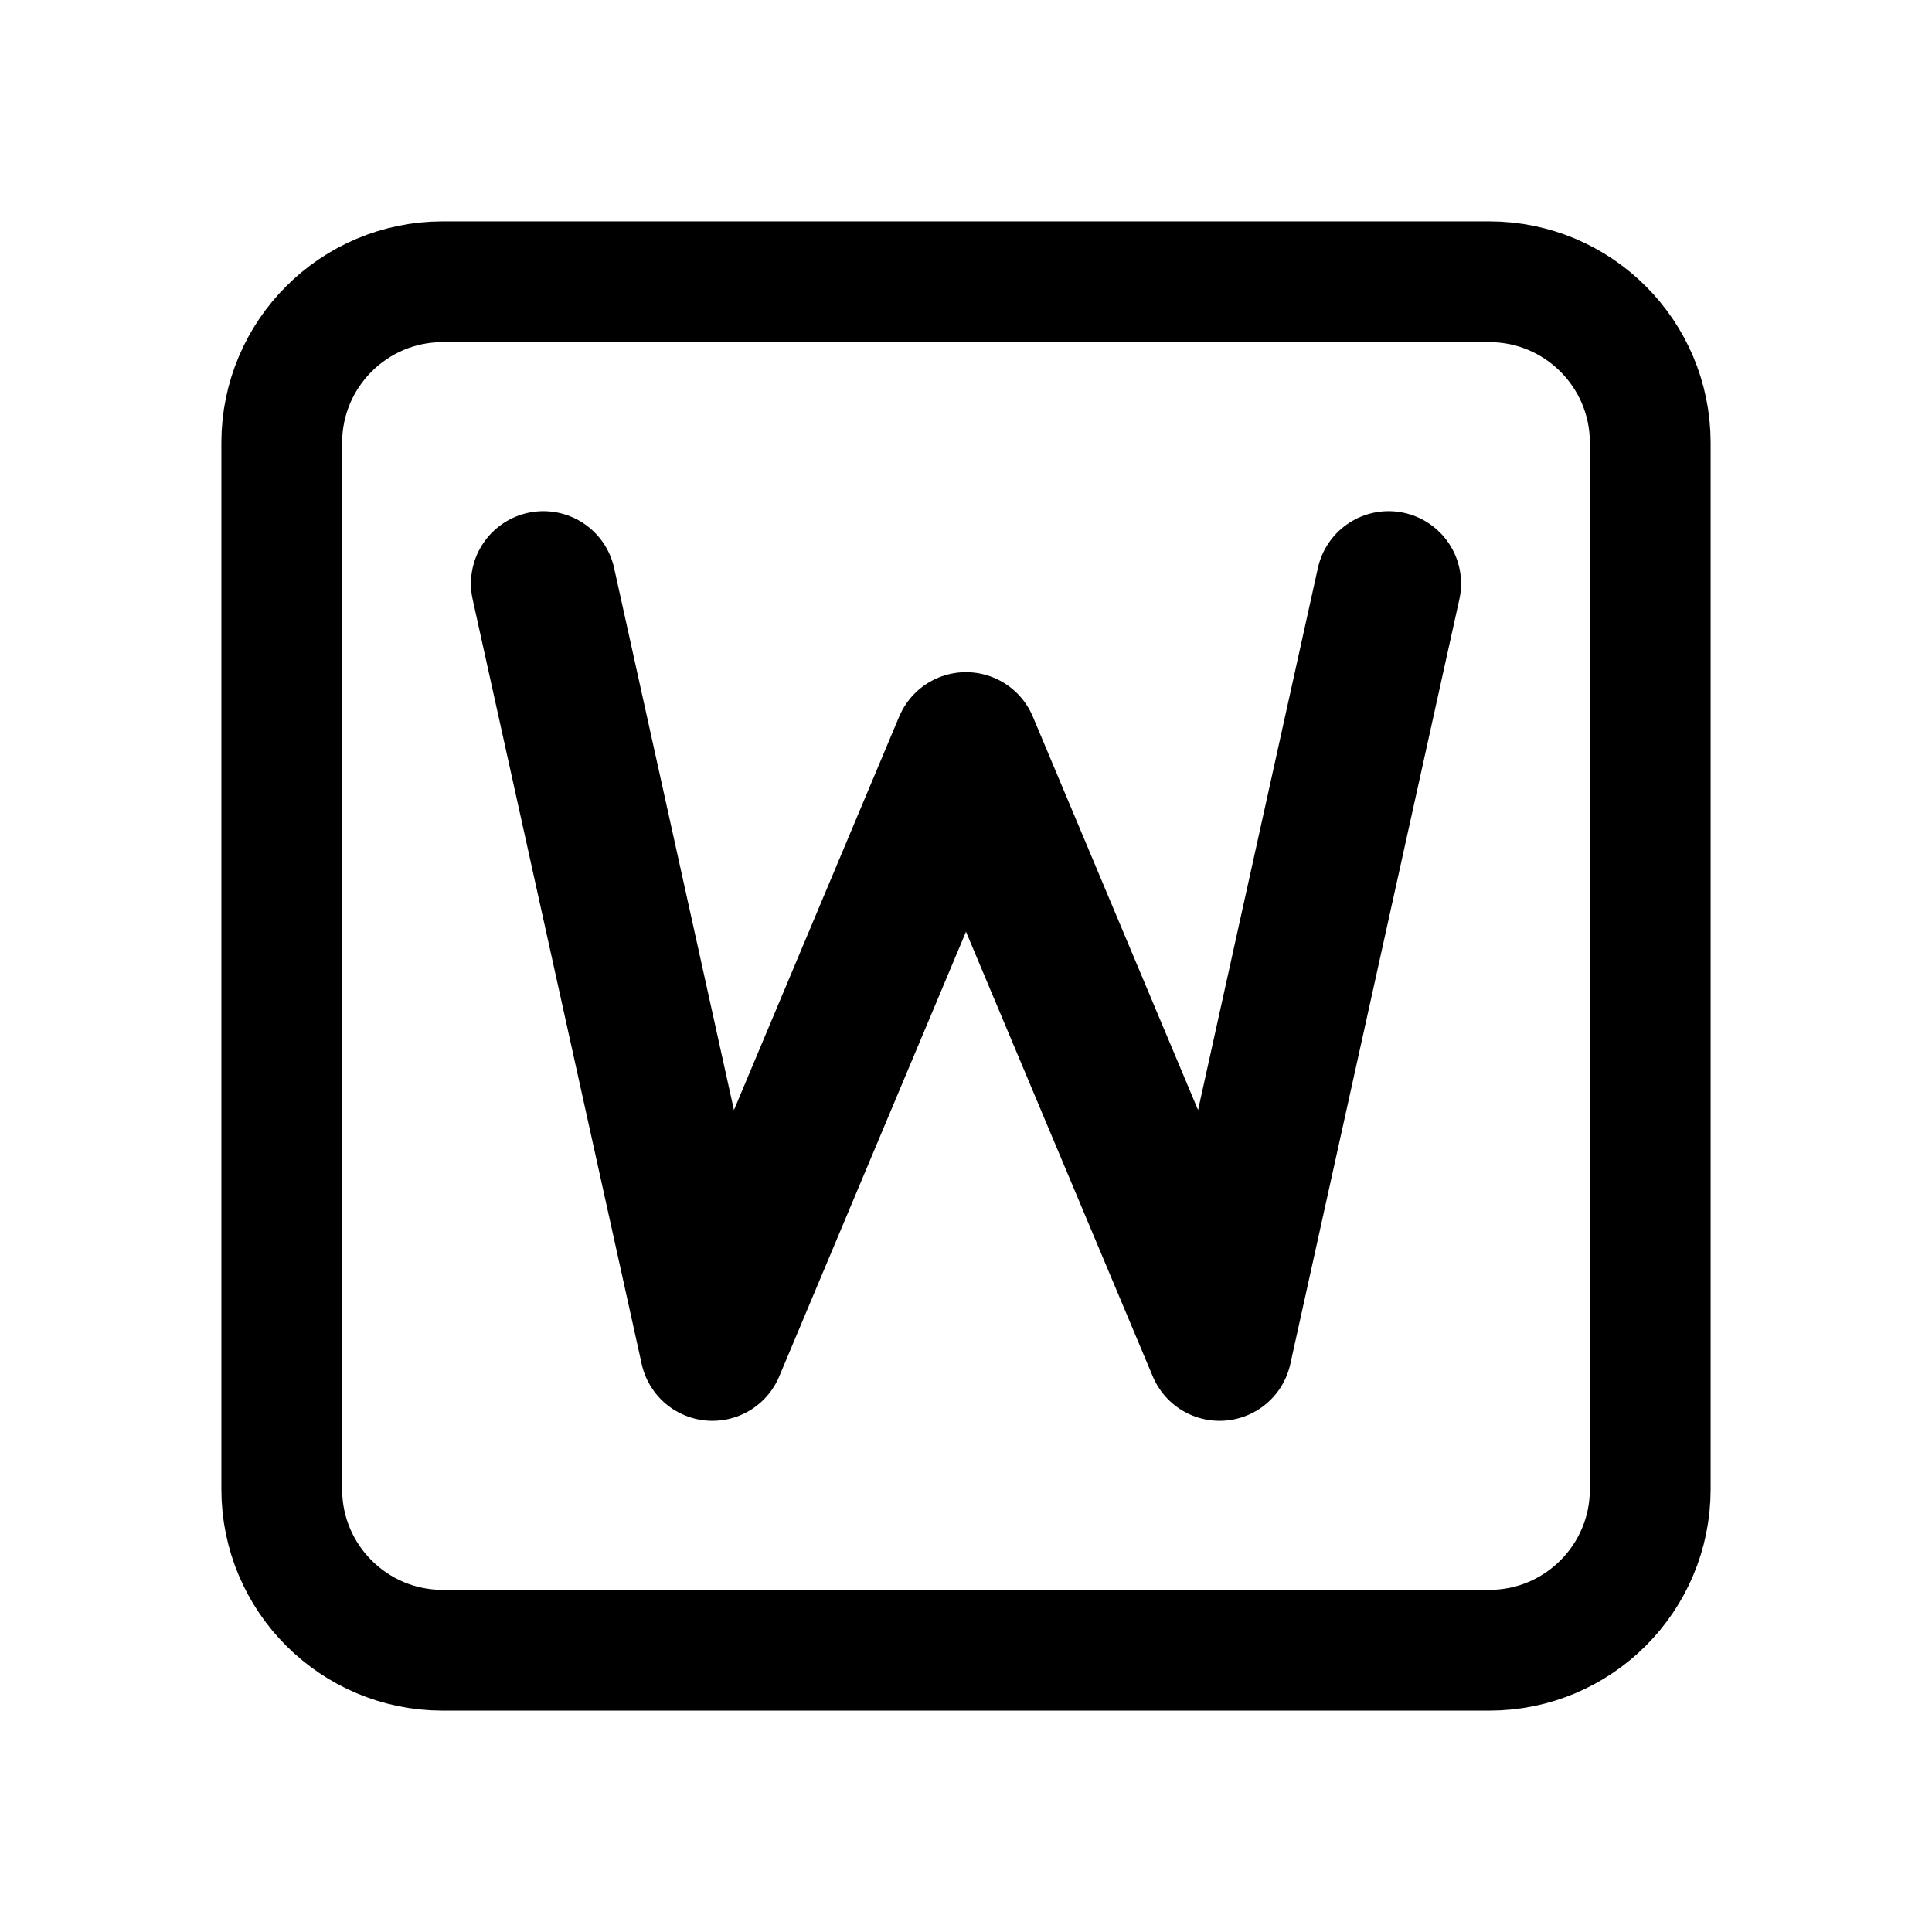
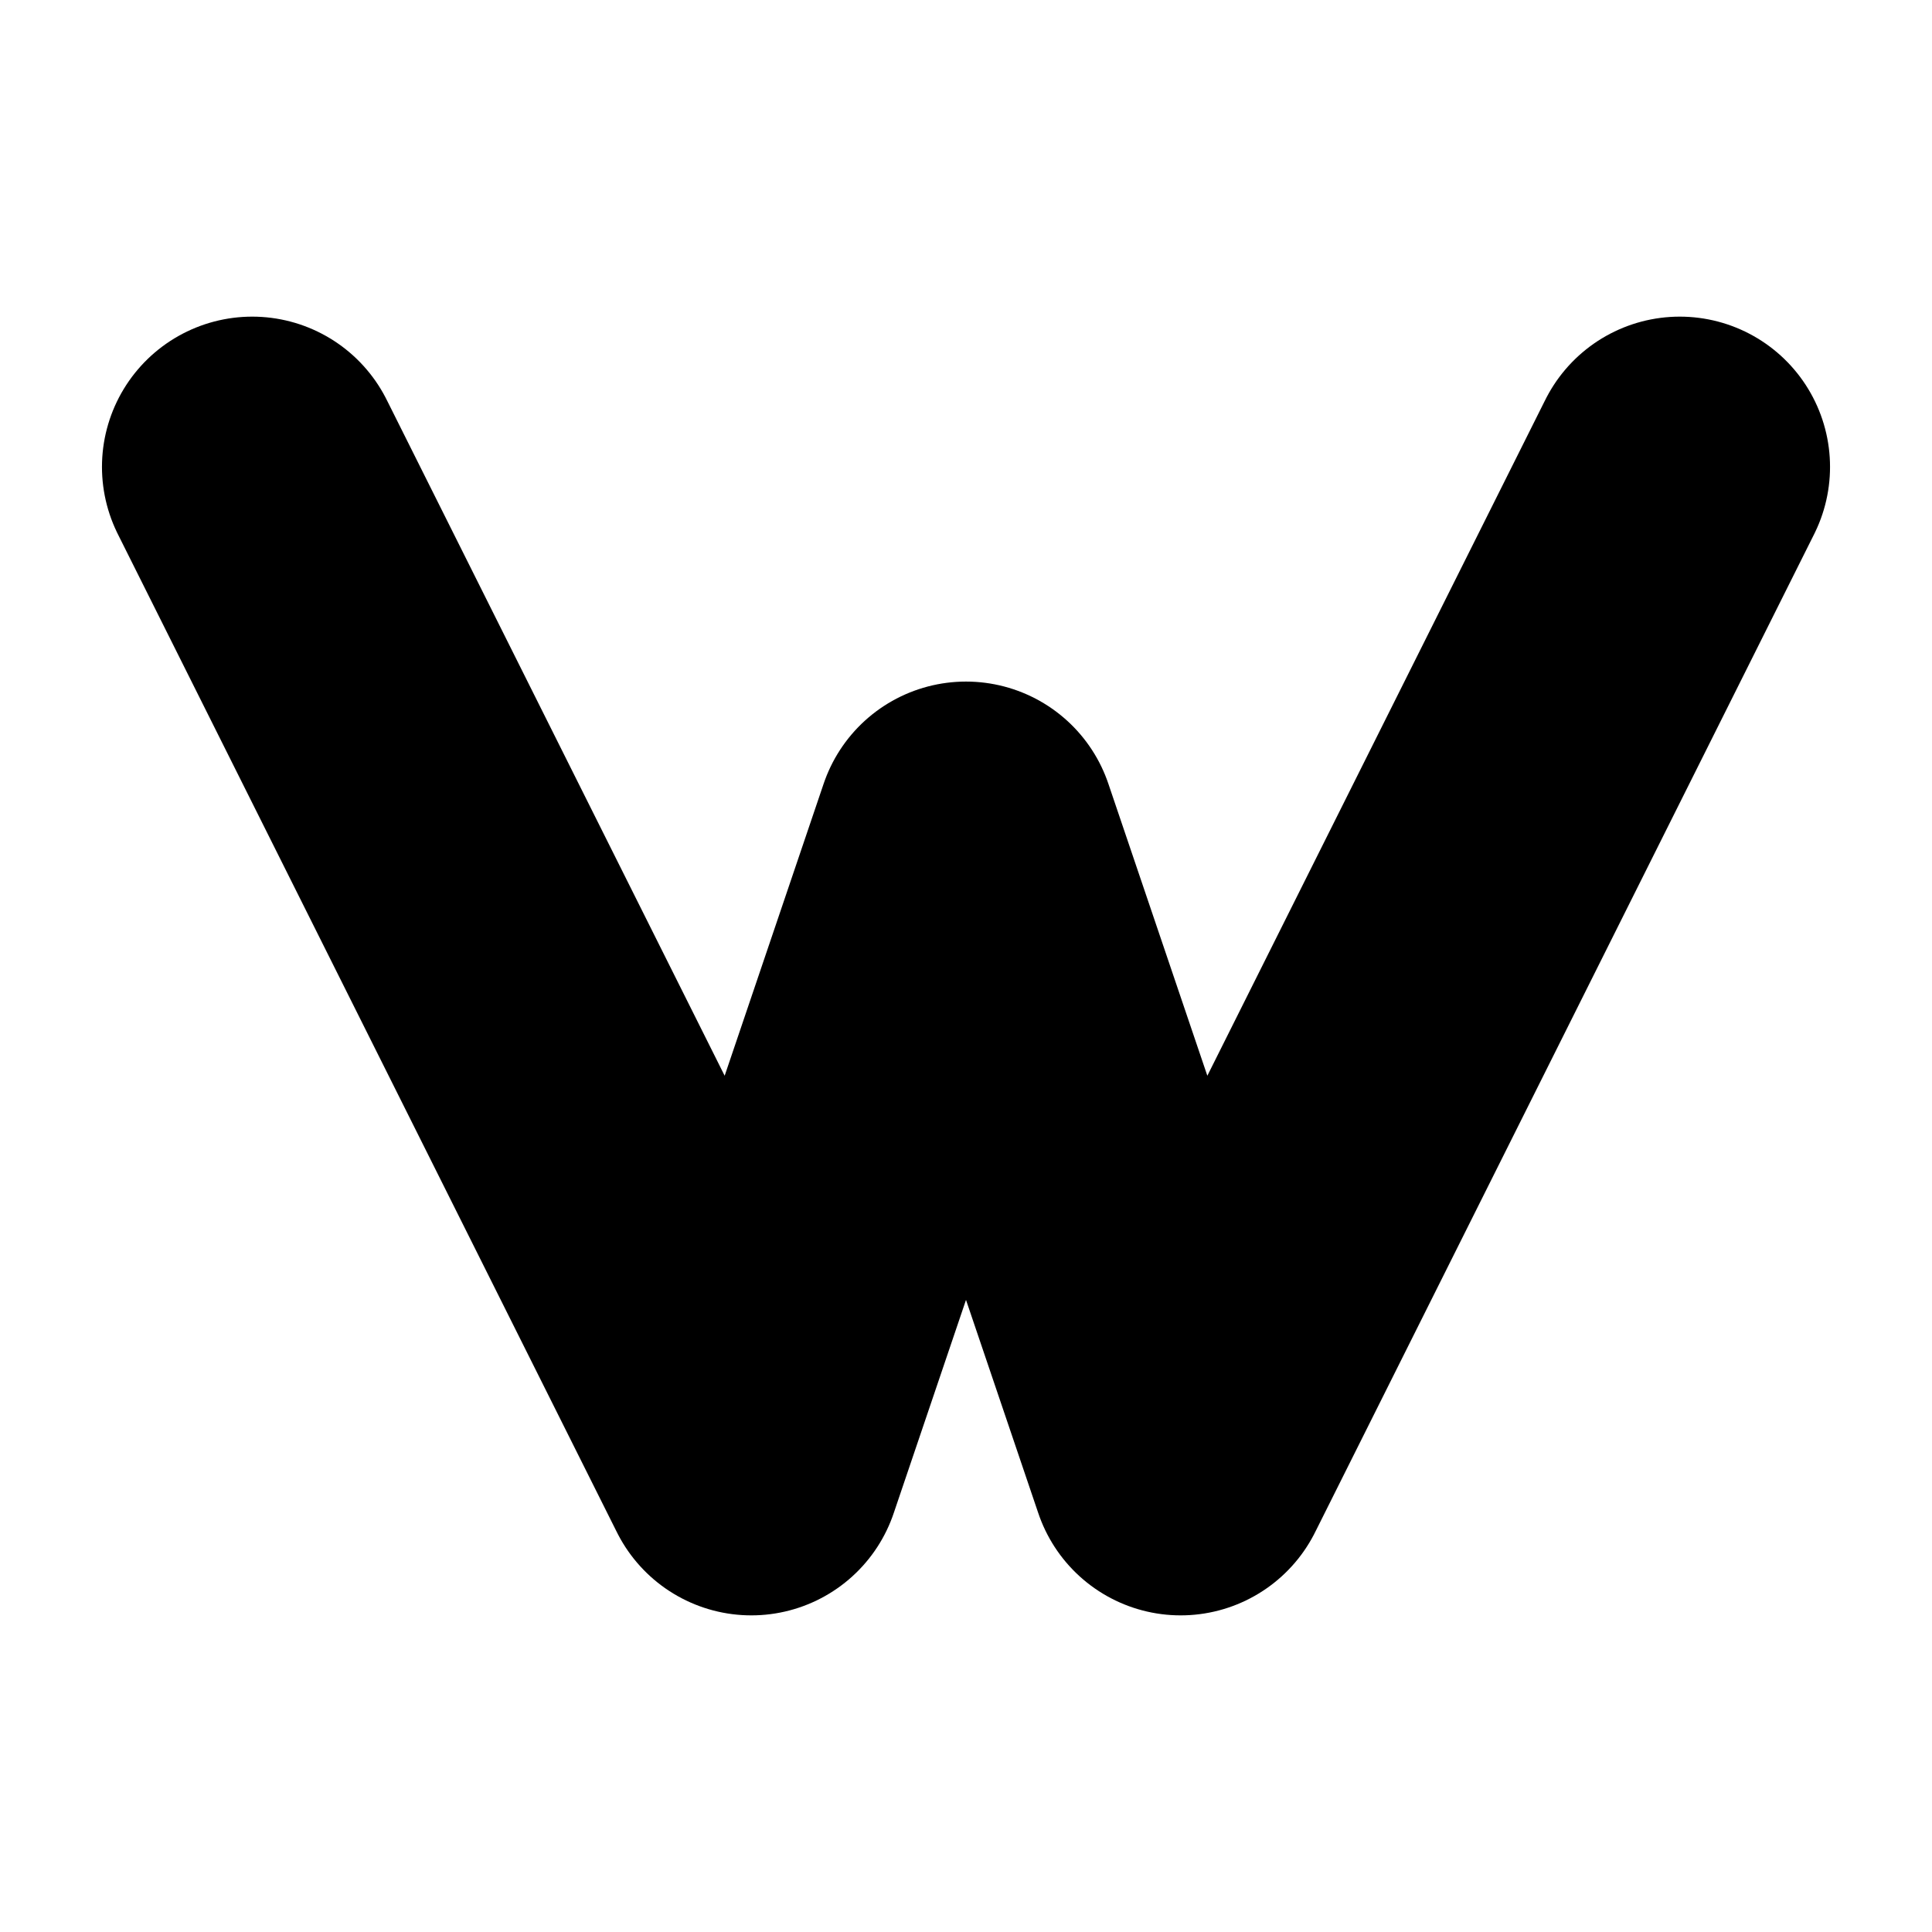
- <svg xmlns="http://www.w3.org/2000/svg" width="24" height="24" viewBox="0 0 24 24" fill="none">
-   <rect x="3.5" y="3.5" width="17" height="17" rx="2" stroke="currentColor" stroke-width="1.5" />
-   <path d="M6.75 7.25L8.85 16.75L12 9.25L15.15 16.75L17.25 7.25" stroke="currentColor" stroke-width="1.8" stroke-linecap="round" stroke-linejoin="round" />
+ <svg xmlns="http://www.w3.org/2000/svg" width="24" height="24" viewBox="152 160 720 720" fill="none">
+   <path d="M246 334 L432 706 L512 470 L592 706 L778 334" stroke="currentColor" stroke-width="112" stroke-linecap="round" stroke-linejoin="round" />
</svg>
